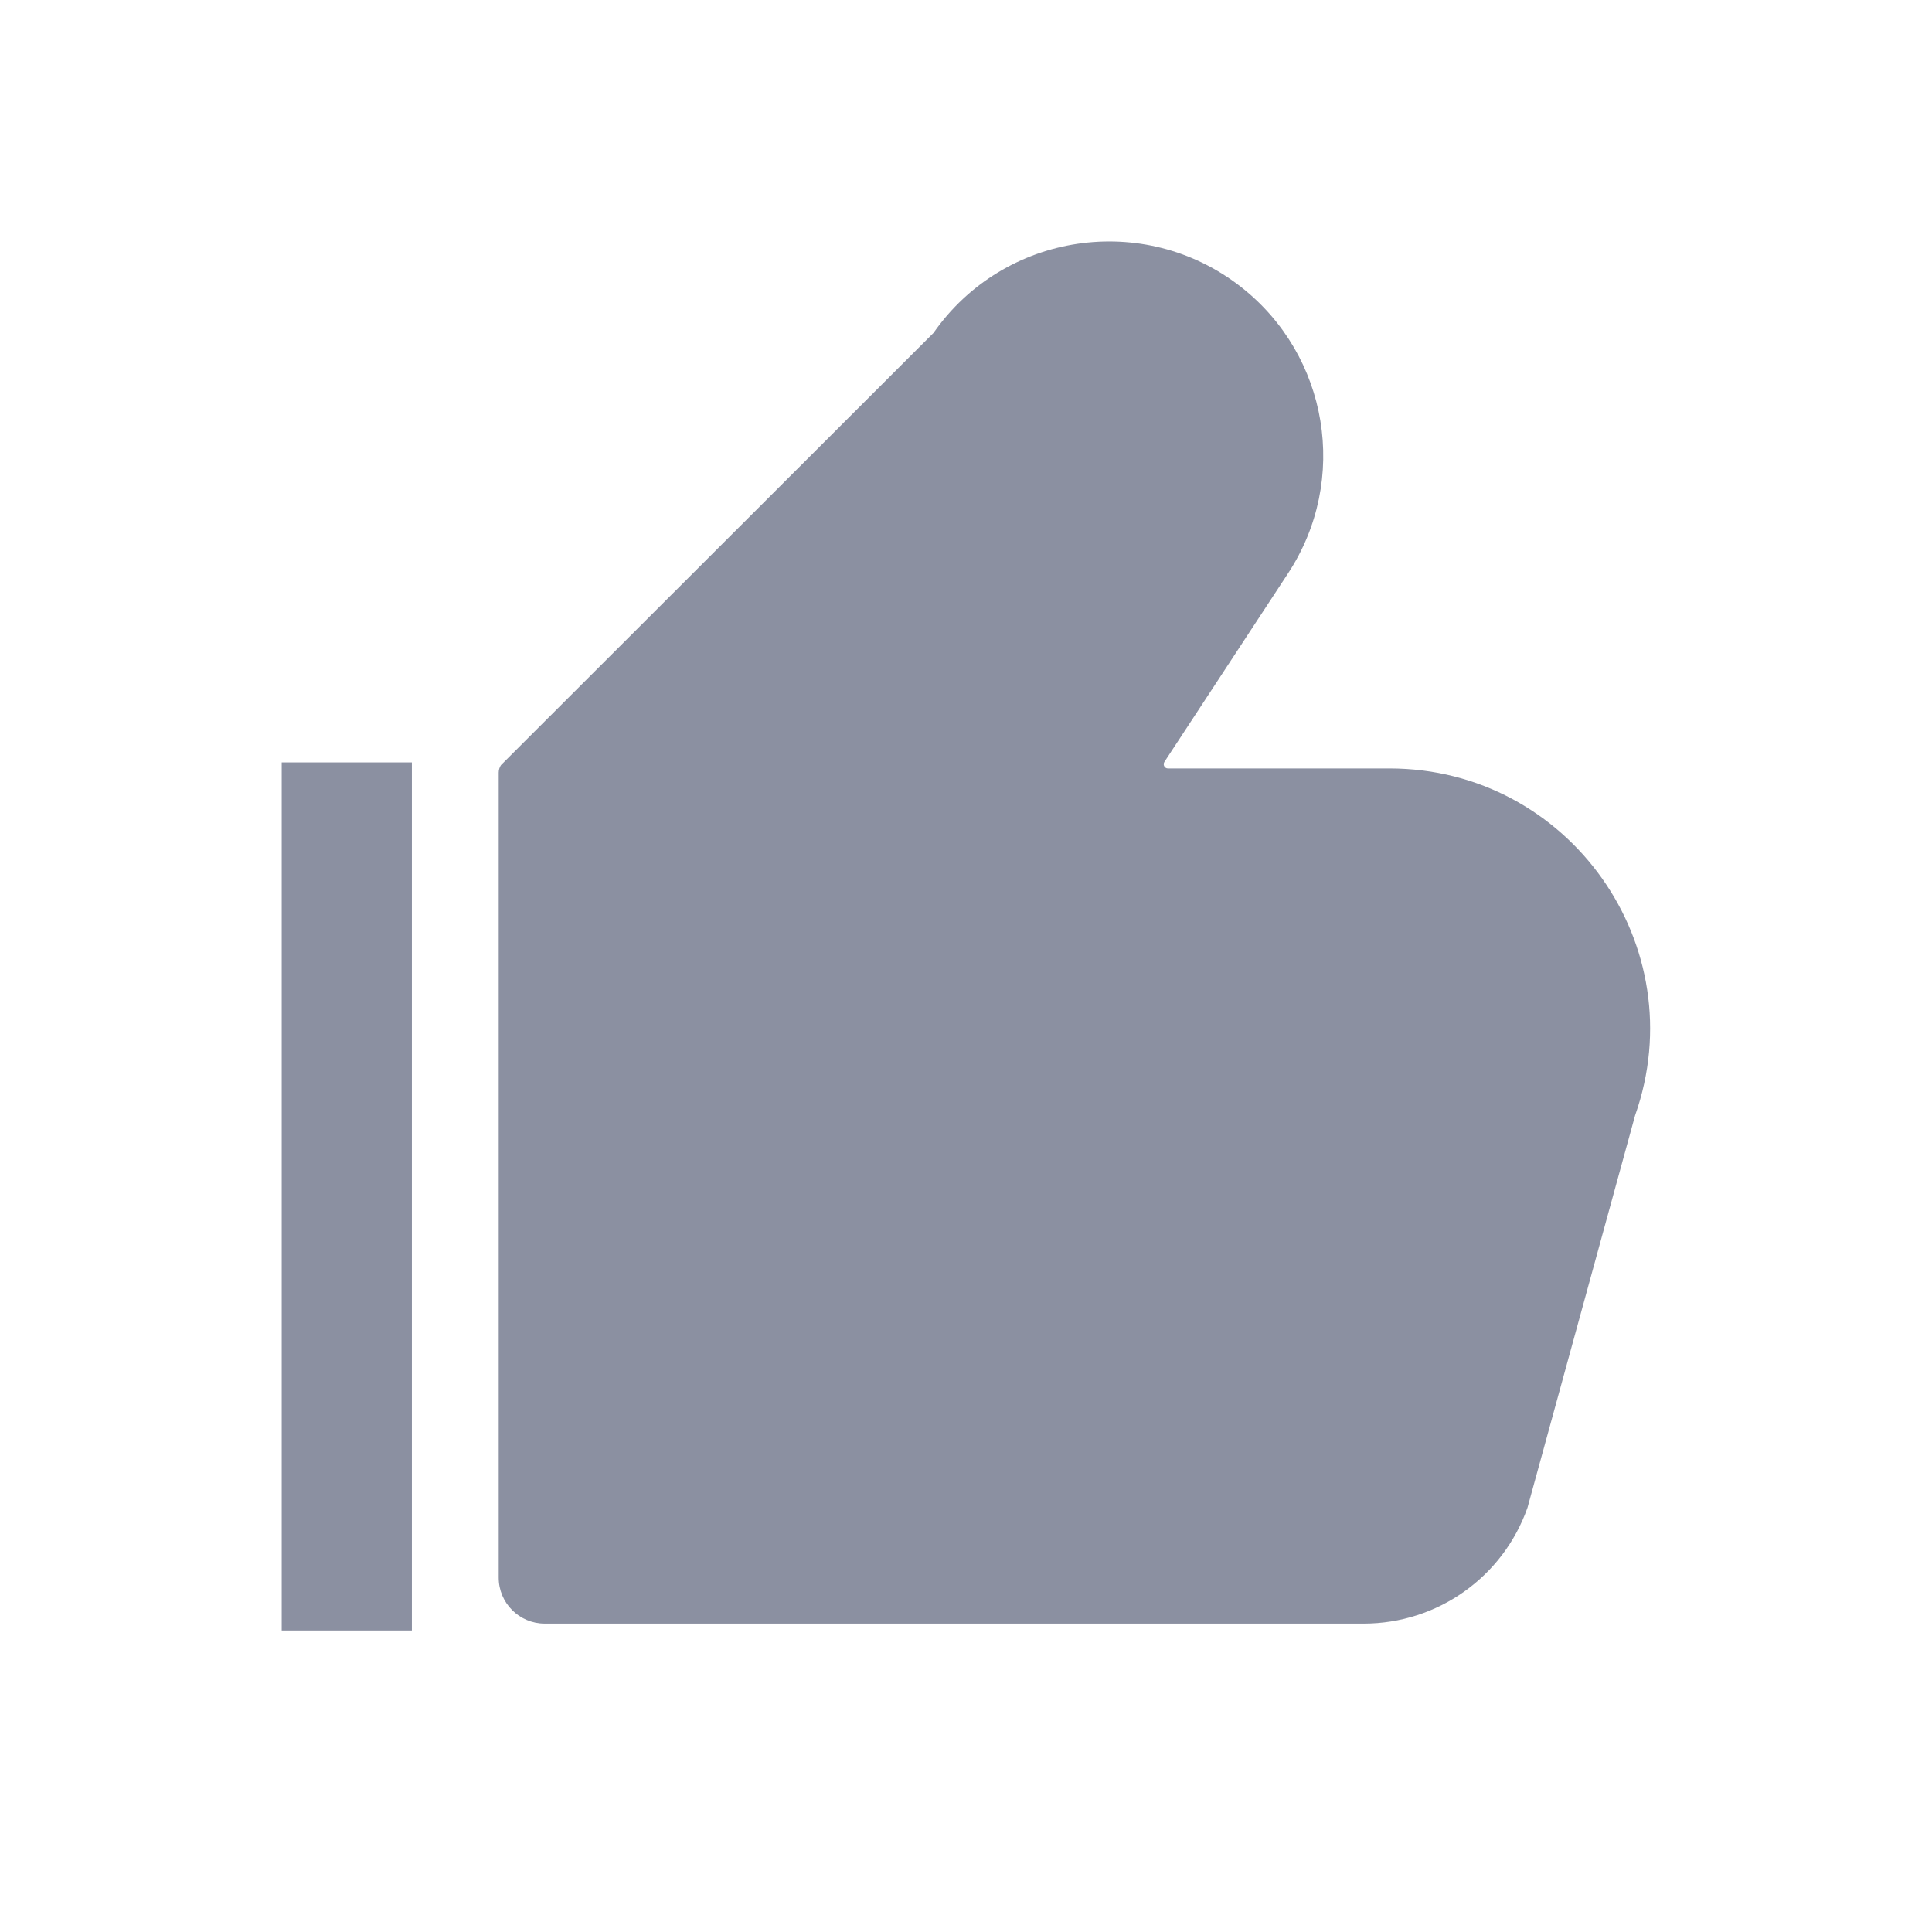
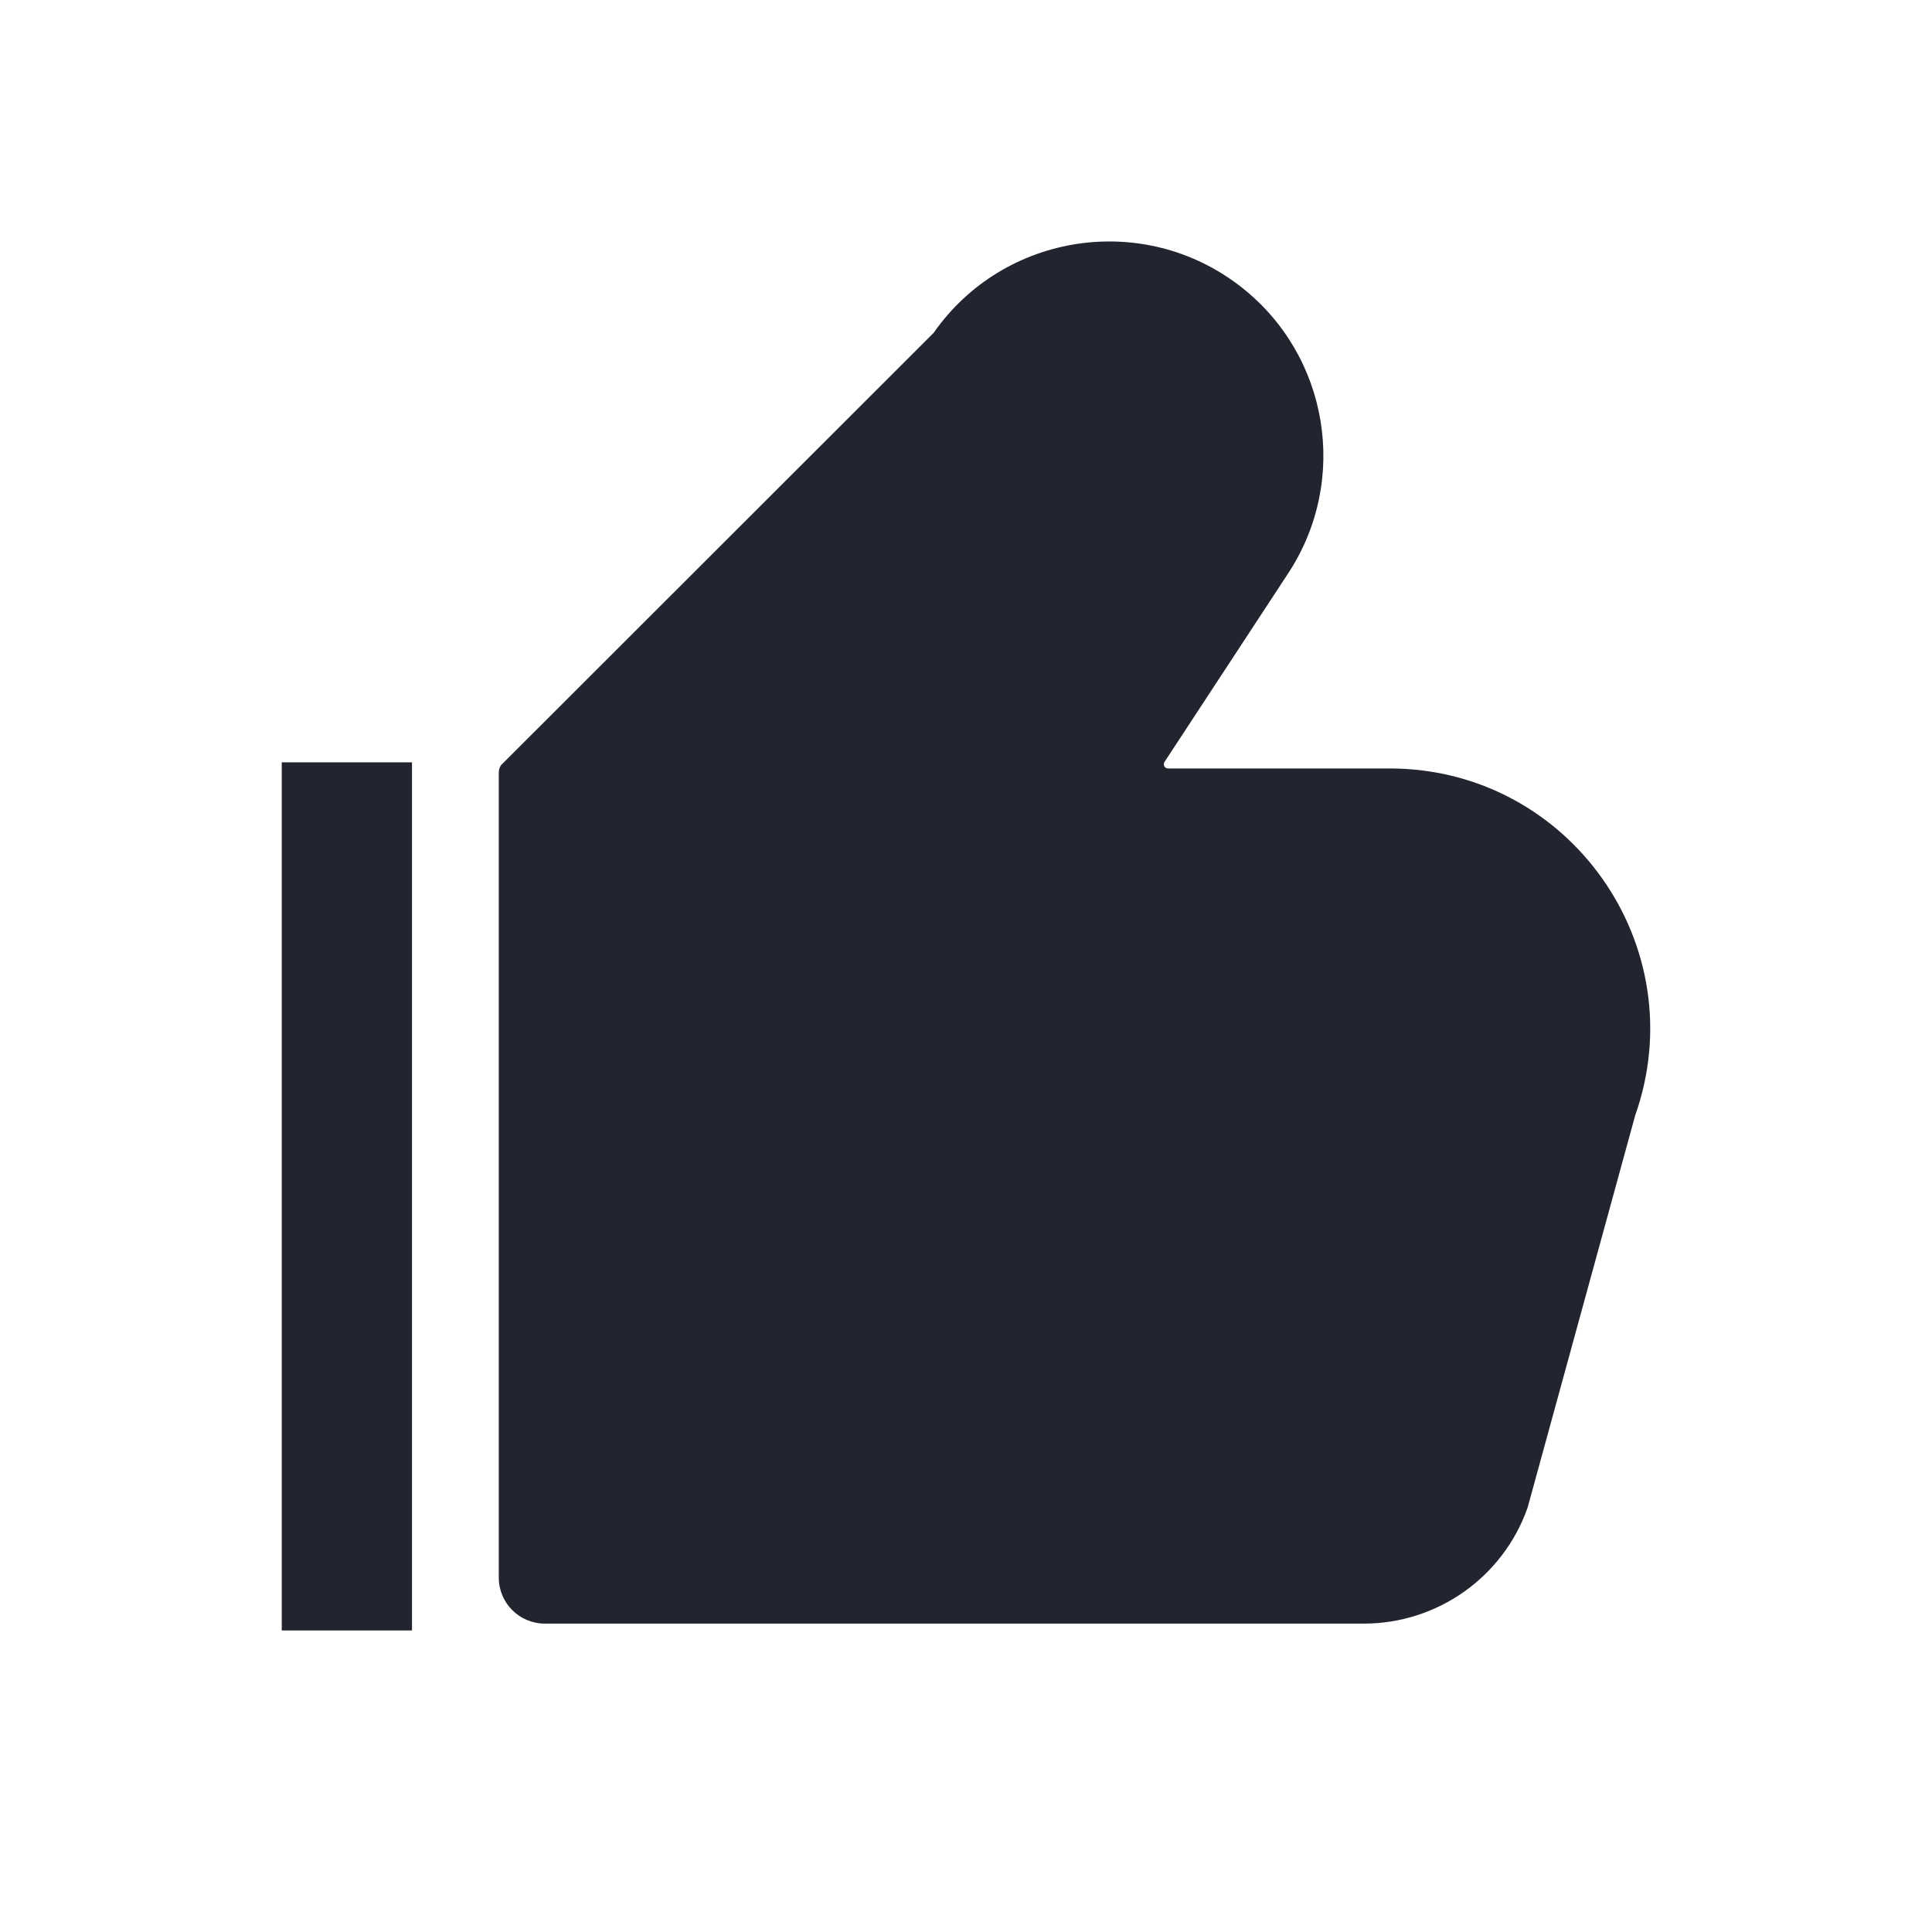
- <svg xmlns="http://www.w3.org/2000/svg" width="16" height="16" viewBox="0 0 16 16" fill="none">
-   <path d="M2.333 6.314H3.411V13.503H2.333V6.314Z" fill="#8B90A1" />
-   <path d="M10.277 2.376C11.004 2.945 11.174 3.975 10.668 4.747L9.643 6.31C9.628 6.333 9.645 6.364 9.672 6.364H11.507C12.995 6.364 14.036 7.835 13.541 9.238L12.65 12.486C12.447 13.062 11.903 13.446 11.294 13.446H4.511C4.301 13.446 4.13 13.276 4.13 13.065L4.13 6.398C4.13 6.376 4.137 6.354 4.149 6.336L7.731 2.757C8.313 1.924 9.476 1.75 10.277 2.376Z" fill="#8B90A1" />
+ <svg xmlns="http://www.w3.org/2000/svg" width="24" height="24" viewBox="0 0 24 24" fill="none">
+   <path d="M3.5 9.47H5.118V20.254H3.5V9.47Z" fill="#222530" />
+   <path d="M15.417 3.564C16.508 4.417 16.763 5.963 16.003 7.121L14.466 9.465C14.444 9.5 14.468 9.546 14.509 9.546H17.262C19.494 9.546 21.055 11.752 20.313 13.856L18.976 18.73C18.672 19.592 17.856 20.169 16.942 20.169H6.768C6.452 20.169 6.196 19.913 6.196 19.598L6.196 9.597C6.196 9.563 6.206 9.531 6.225 9.504L11.597 4.136C12.471 2.886 14.215 2.625 15.417 3.564Z" fill="#222530" />
</svg>
